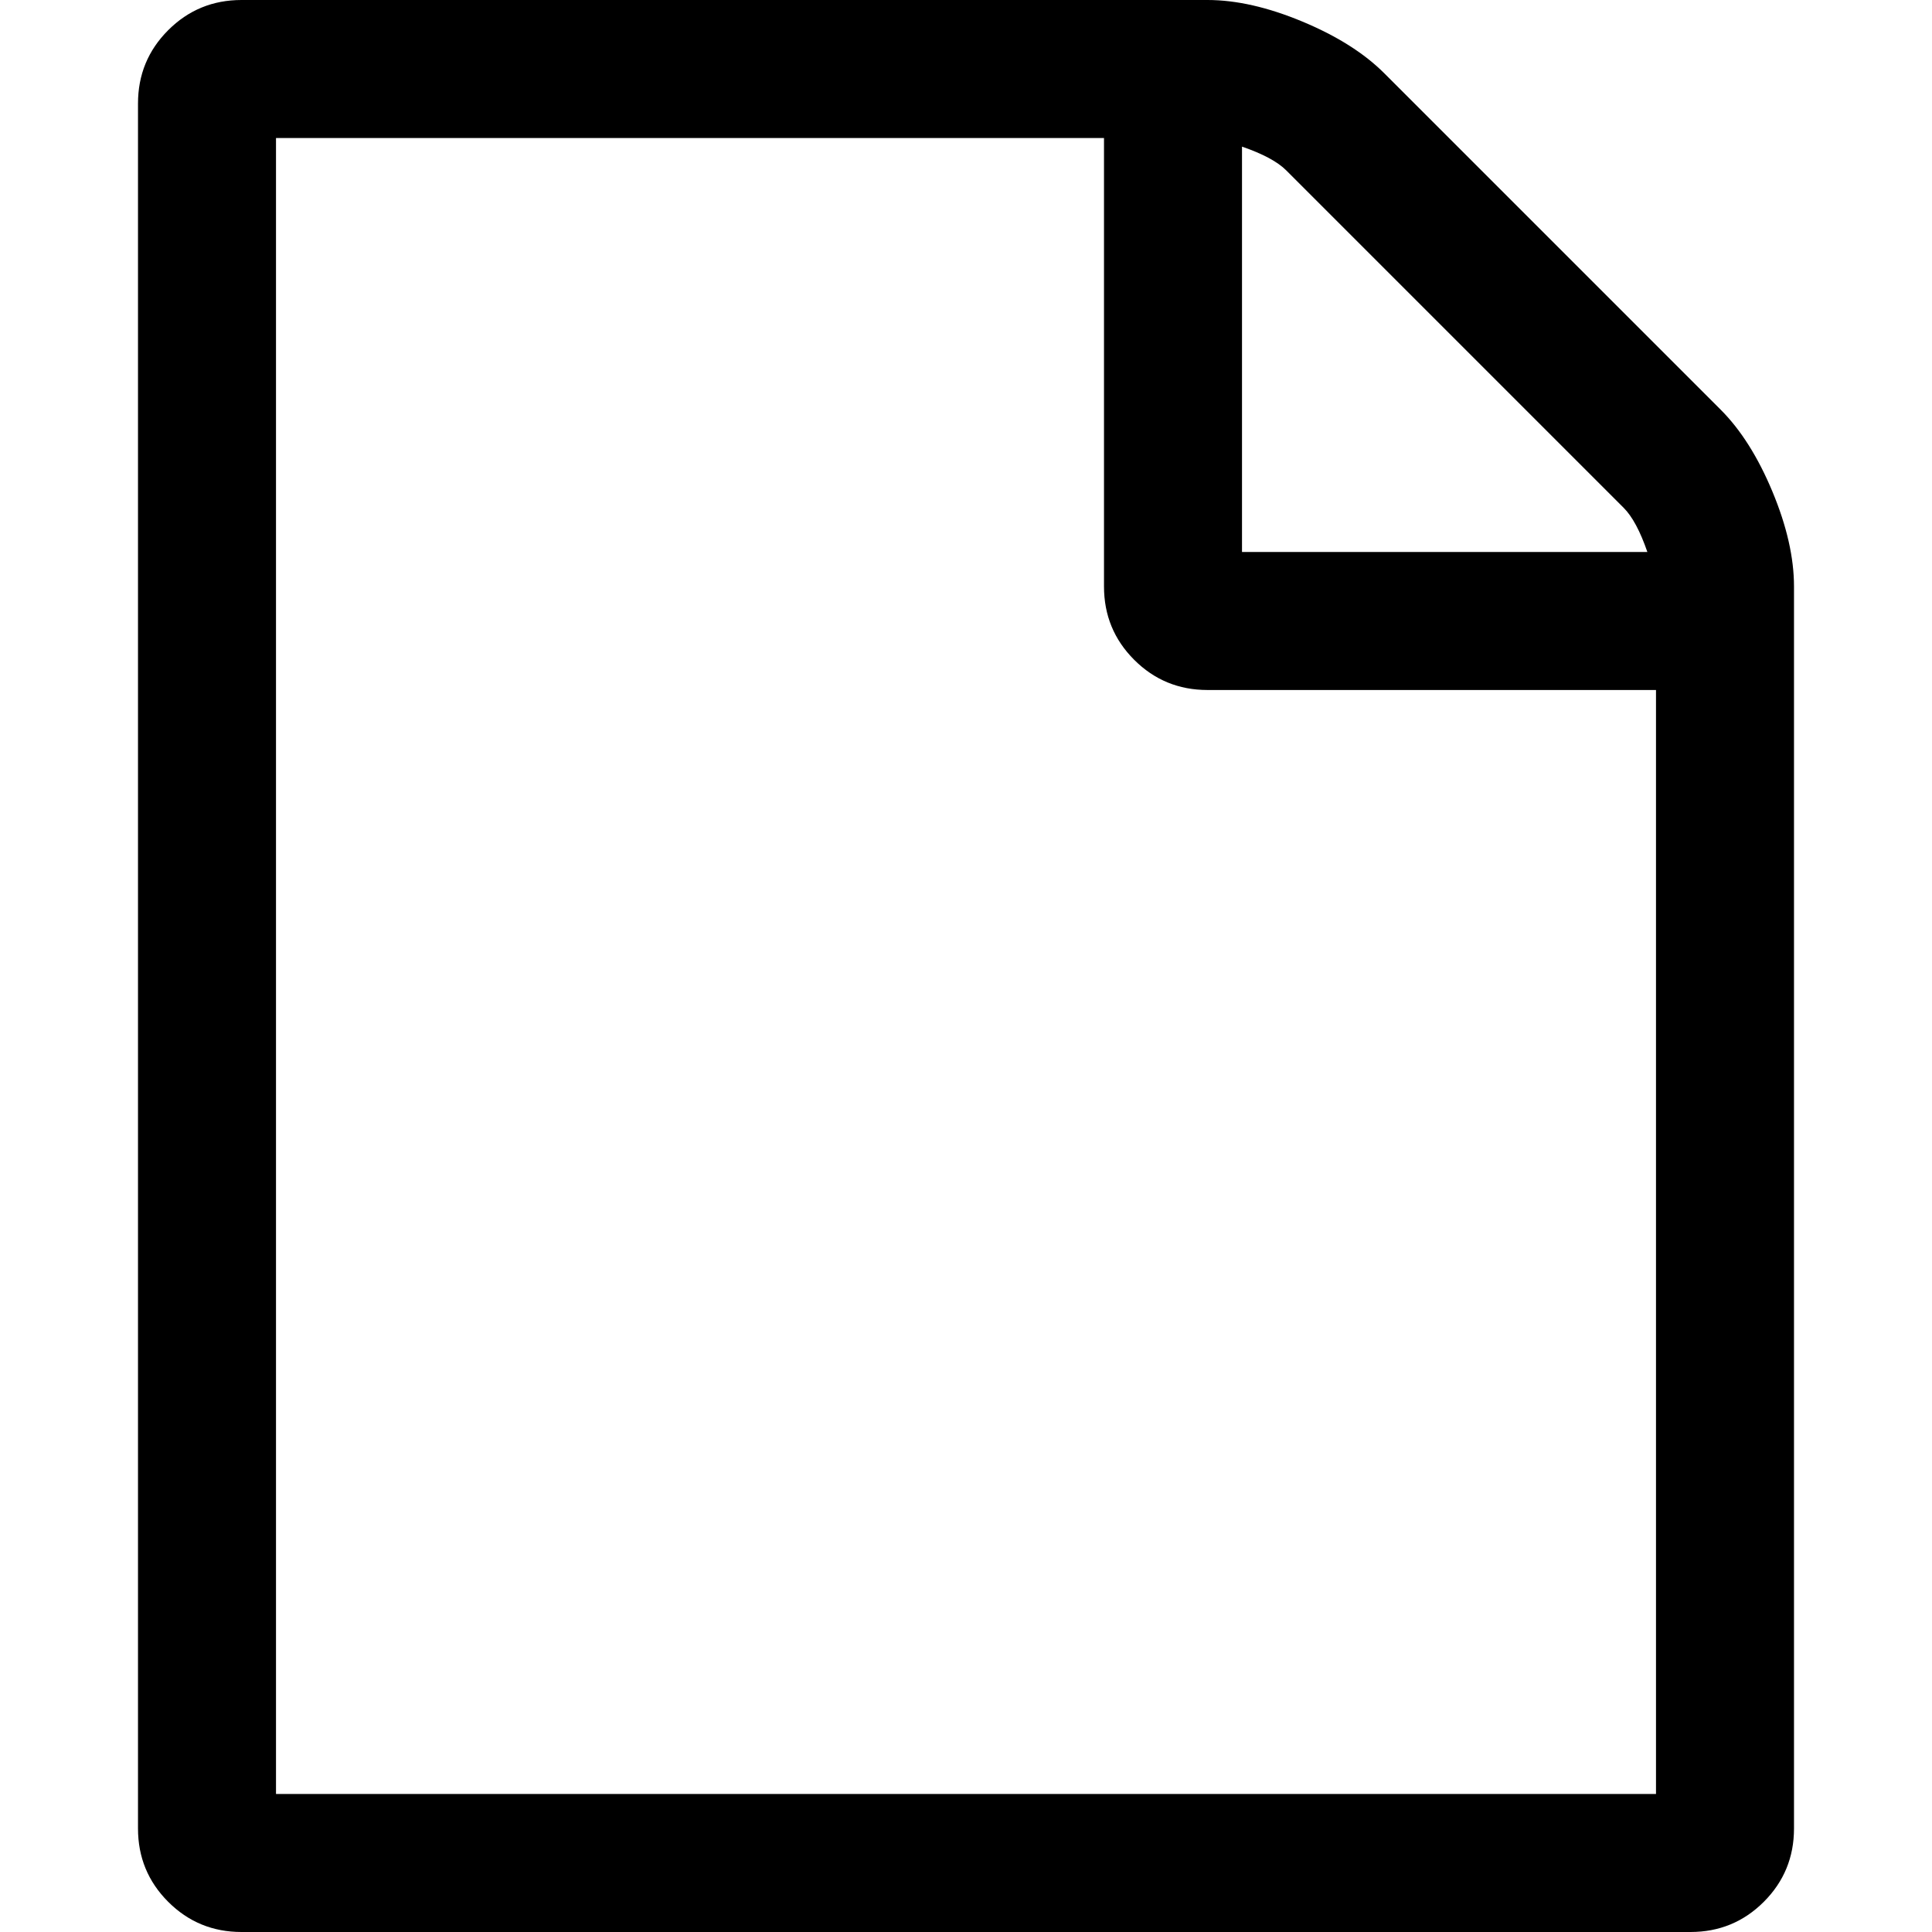
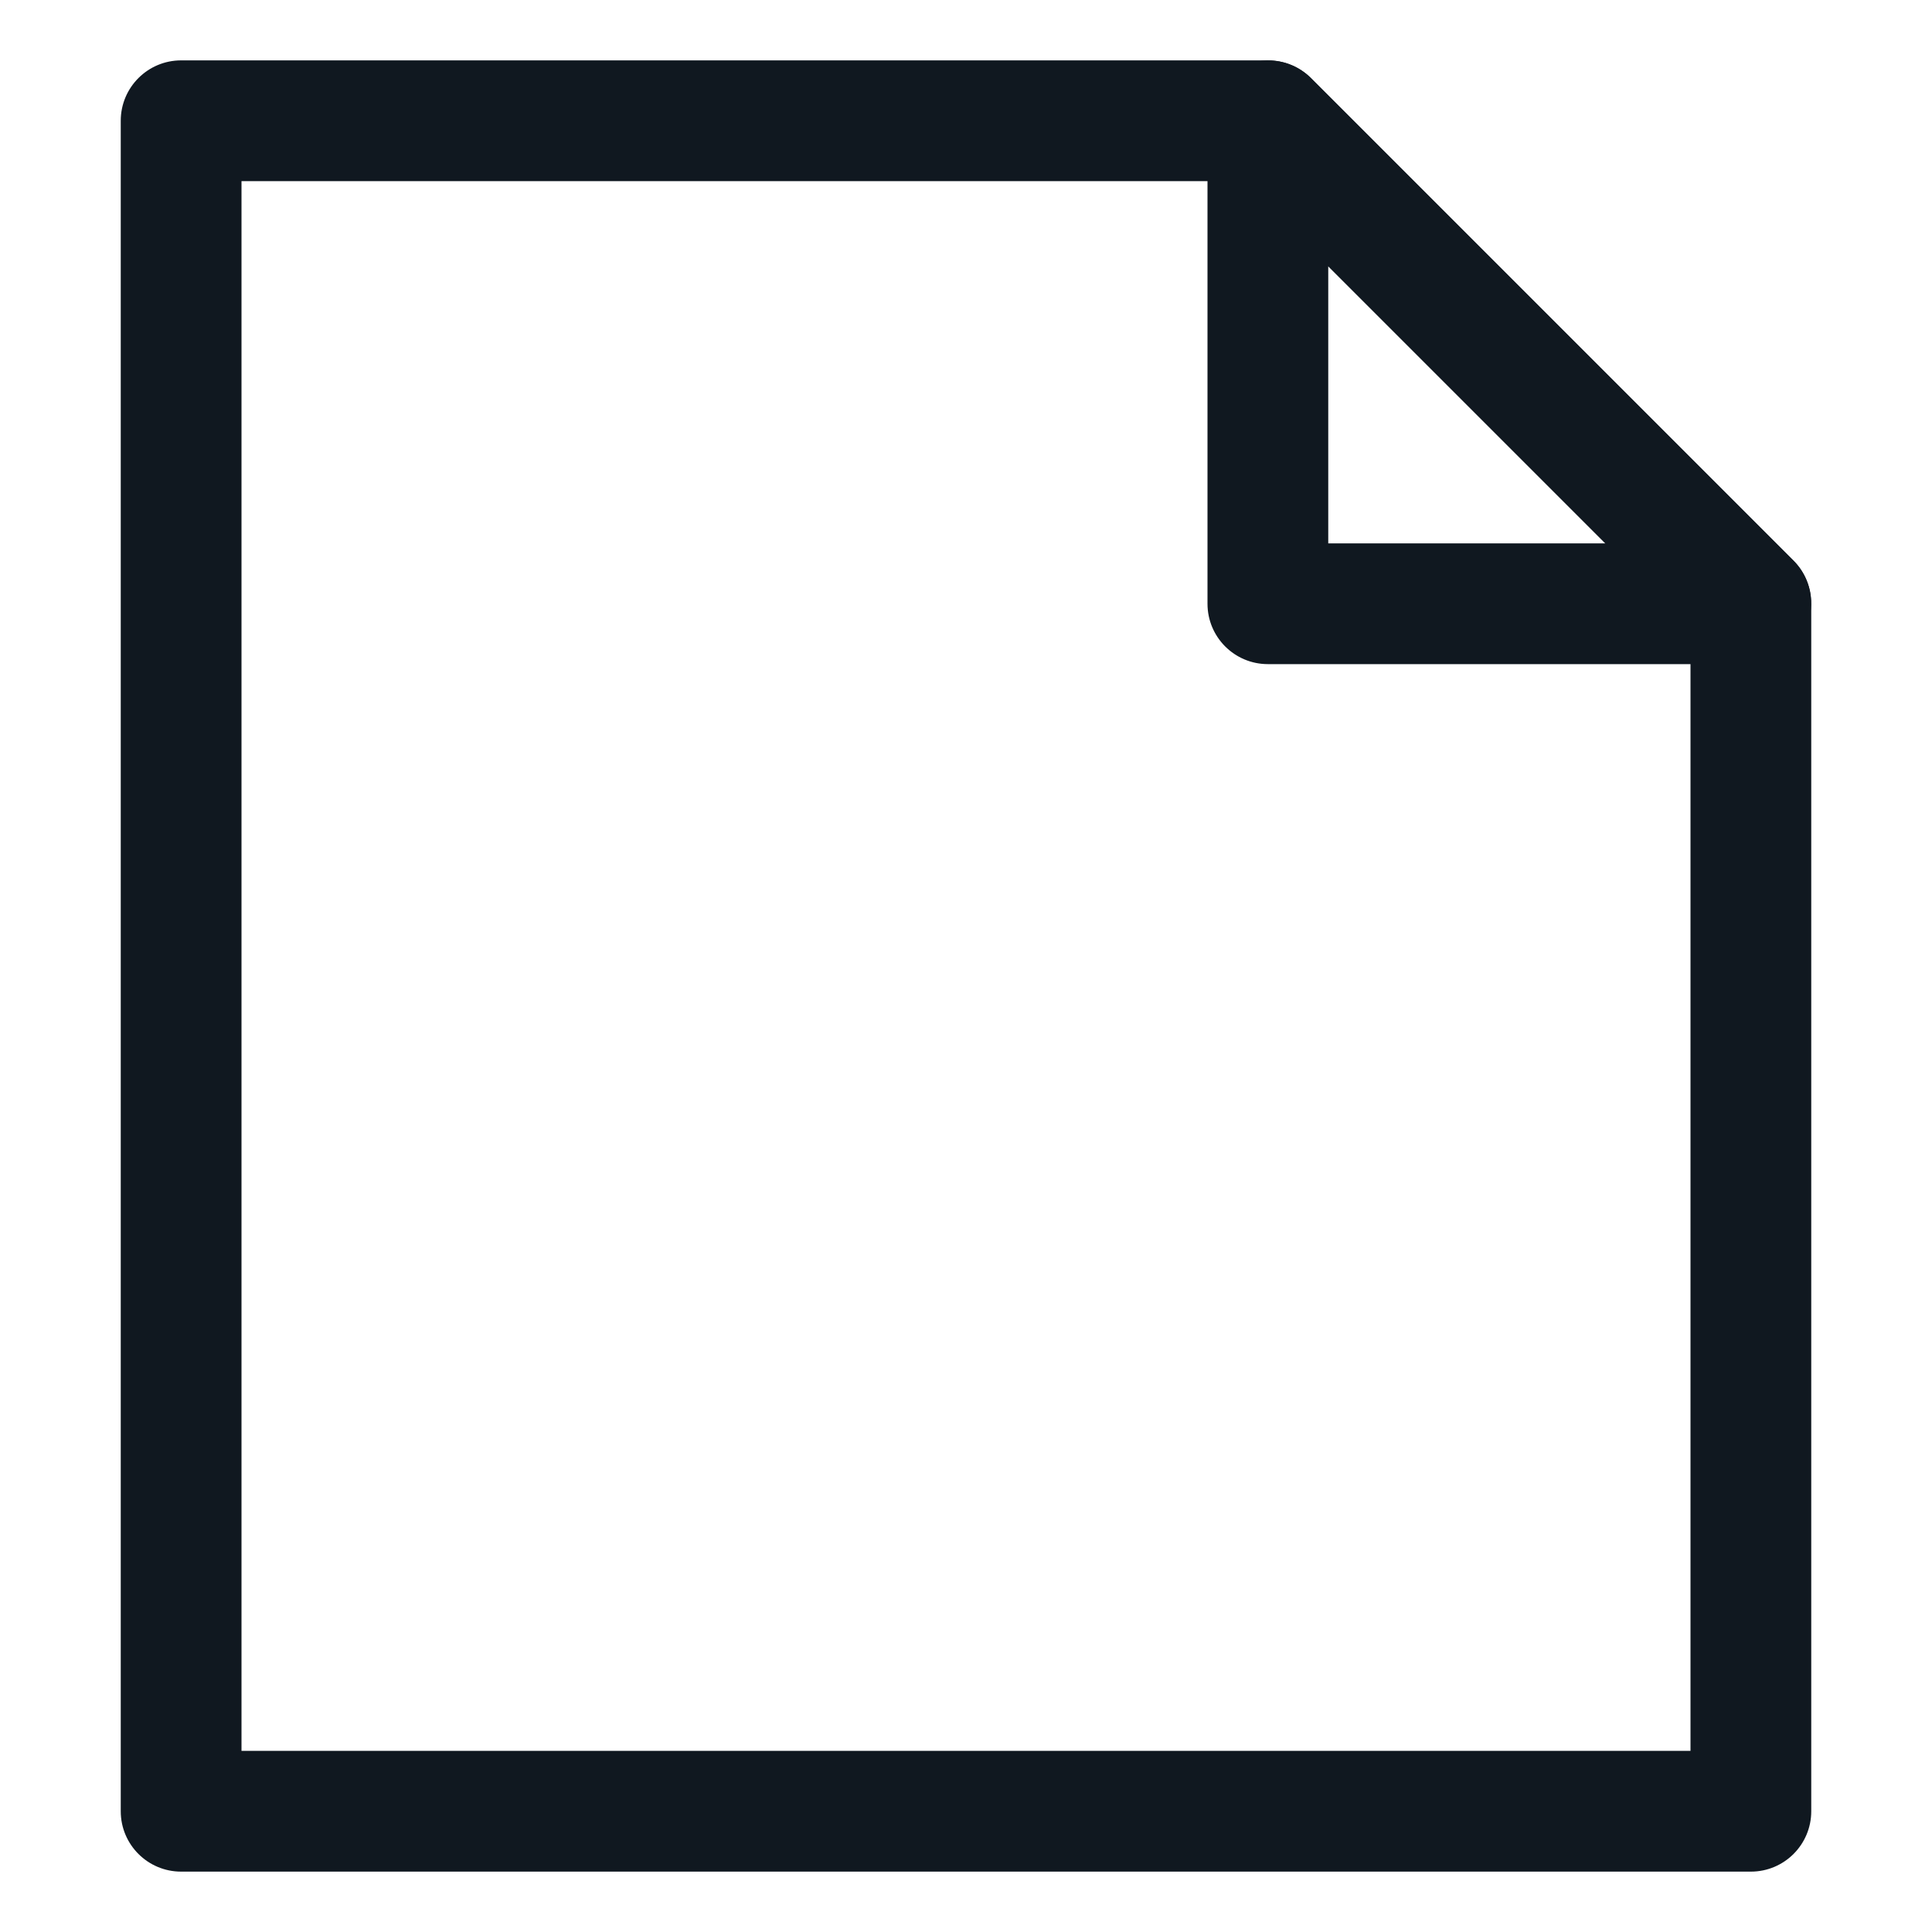
- <svg xmlns="http://www.w3.org/2000/svg" height="1792" viewBox="0 0 1792 1792" width="1792">
-   <path d="M1596 380q28 28 48 76t20 88v1152q0 40-28 68t-68 28h-1344q-40 0-68-28t-28-68v-1600q0-40 28-68t68-28h896q40 0 88 20t76 48zm-444-244v376h376q-10-29-22-41l-313-313q-12-12-41-22zm384 1528v-1024h-416q-40 0-68-28t-28-68v-416h-768v1536h1280z" />
+ <svg xmlns="http://www.w3.org/2000/svg" viewBox="0 0 32 32">
+   <defs>
+     <style>.cls-1{fill:#101820;}</style>
+   </defs>
+   <g data-name="Layer 9" id="Layer_9">
+     <path class="cls-1" d="M29,31H3a1,1,0,0,1-1-1V2A1,1,0,0,1,3,1H21a1,1,0,0,1,.71.29l8,8A1,1,0,0,1,30,10V30A1,1,0,0,1,29,31ZM4,29H28V10.41L20.59,3H4Z" />
+     <path class="cls-1" d="M29,11H21a1,1,0,0,1-1-1V2a1,1,0,0,1,.62-.92,1,1,0,0,1,1.09.21l8,8a1,1,0,0,1,.21,1.09A1,1,0,0,1,29,11ZM22,9h4.59L22,4.41Z" />
+   </g>
</svg>
